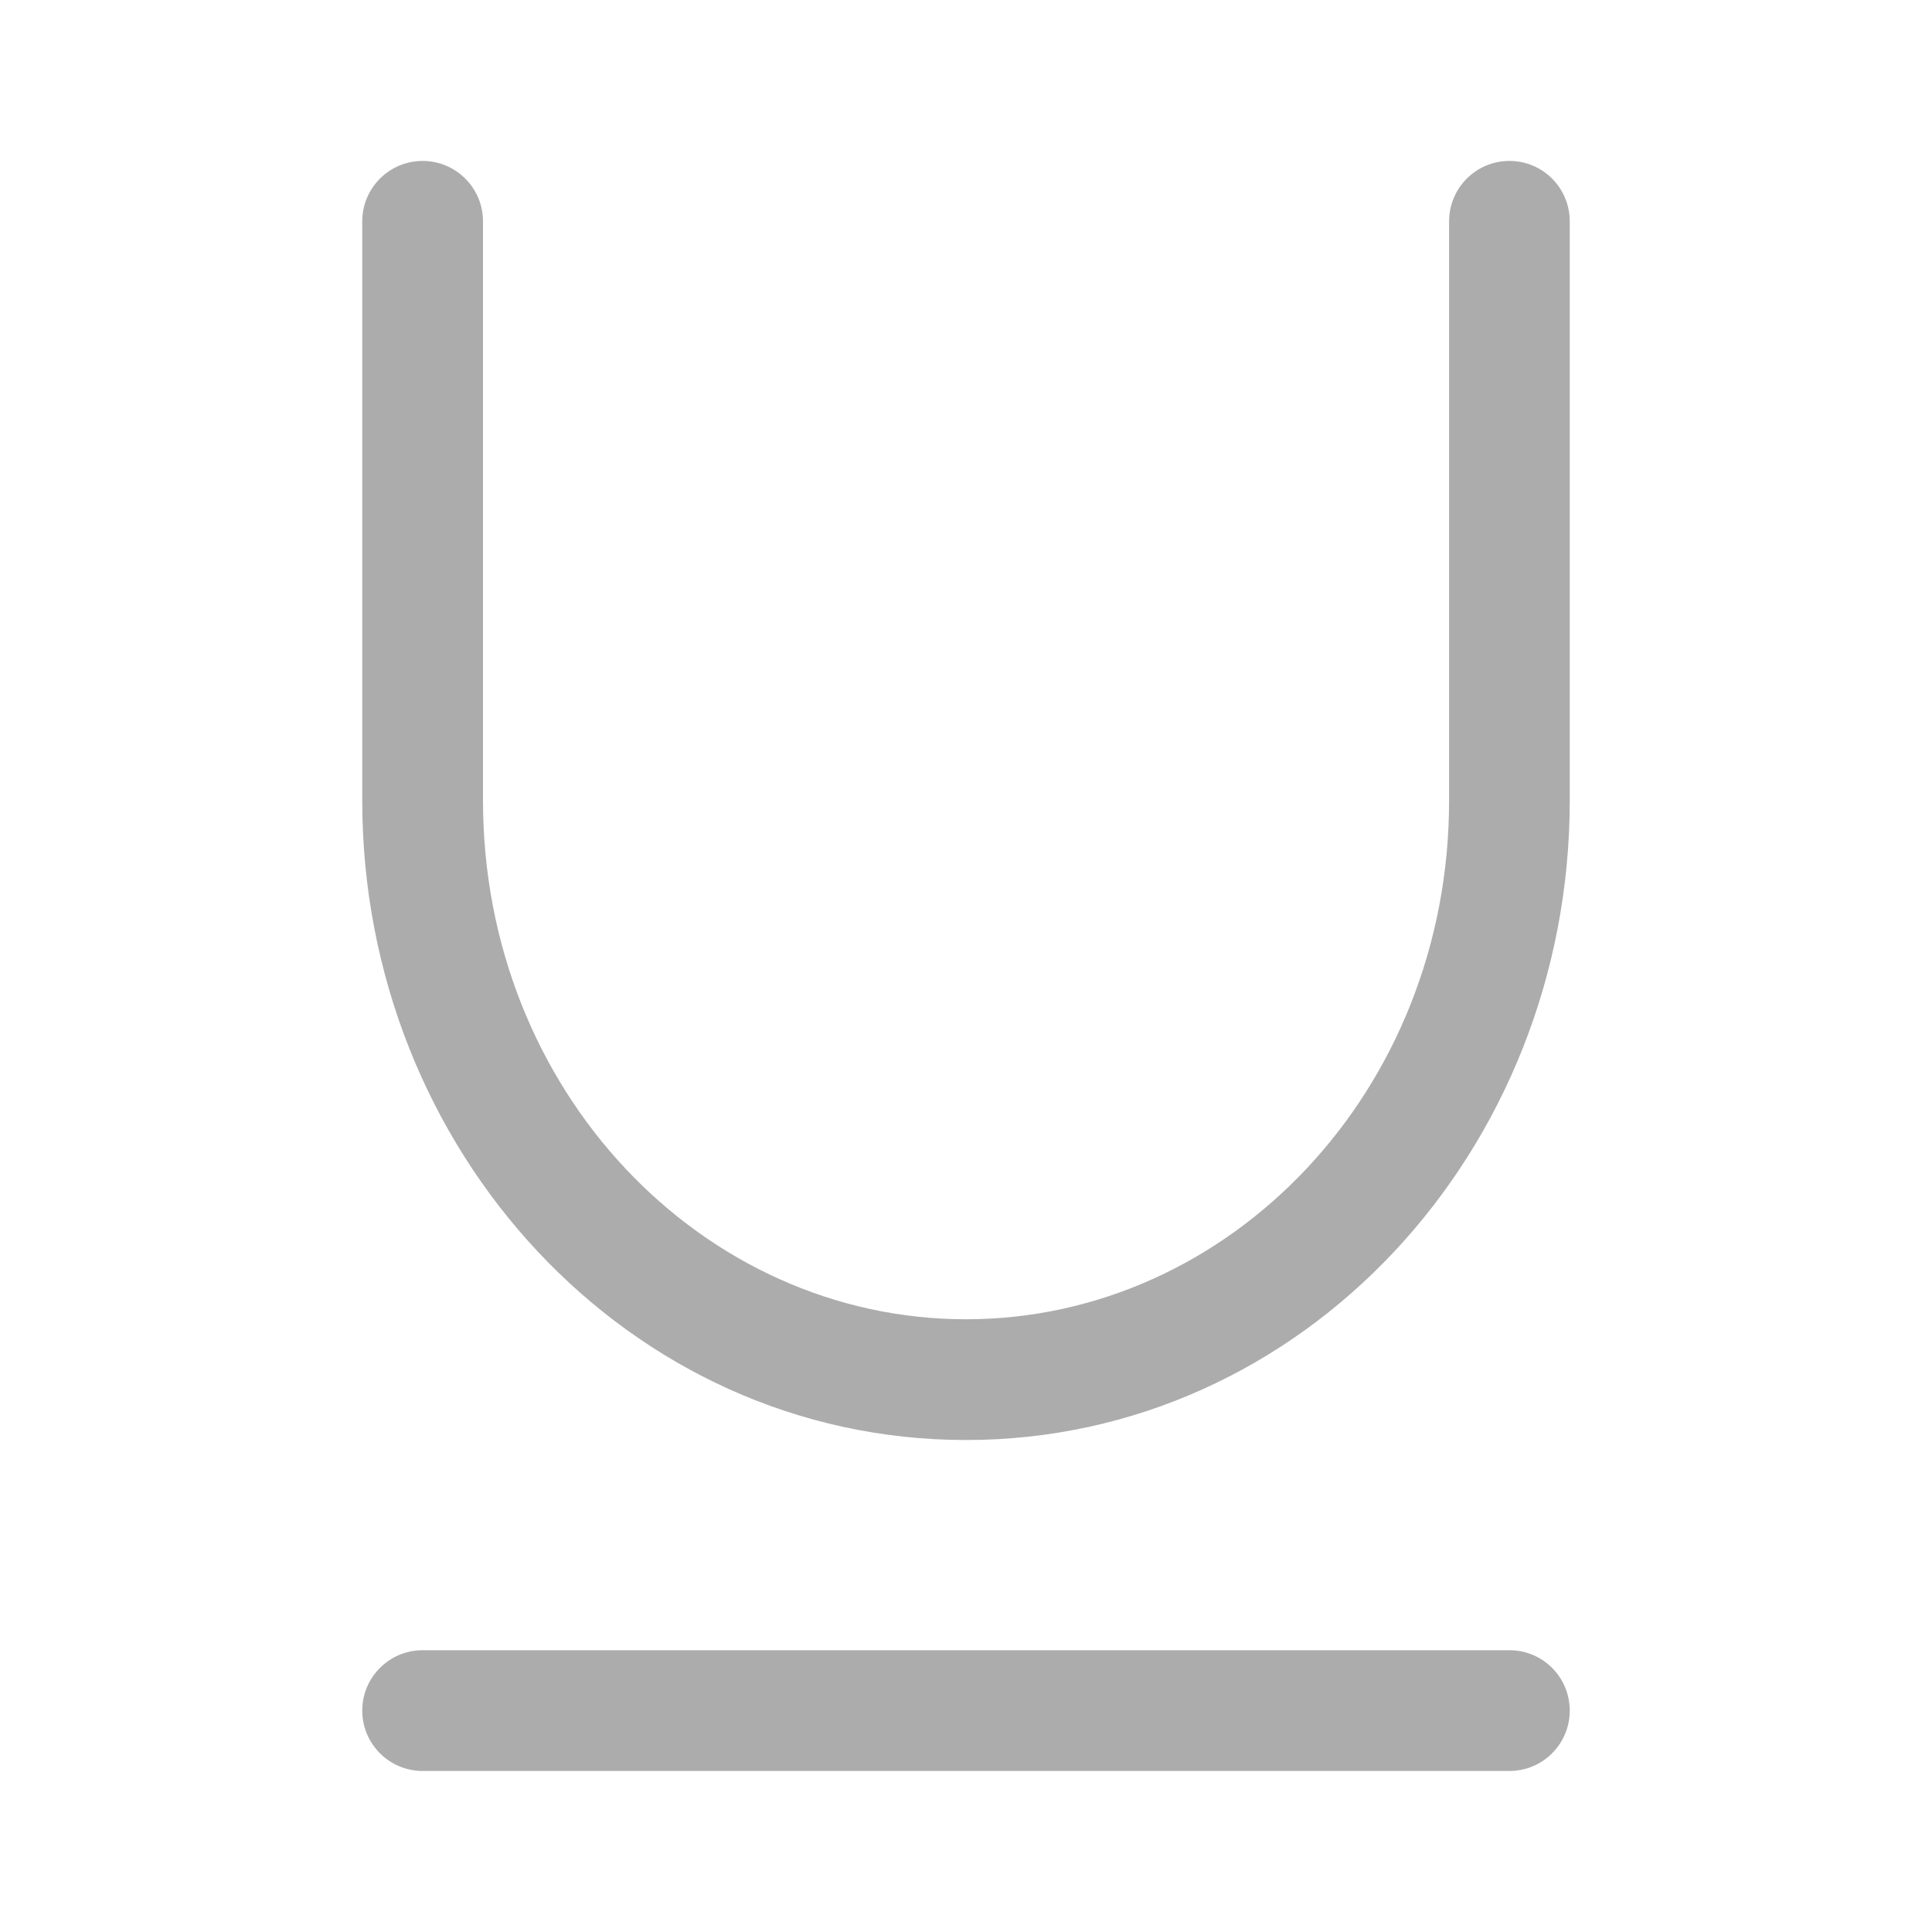
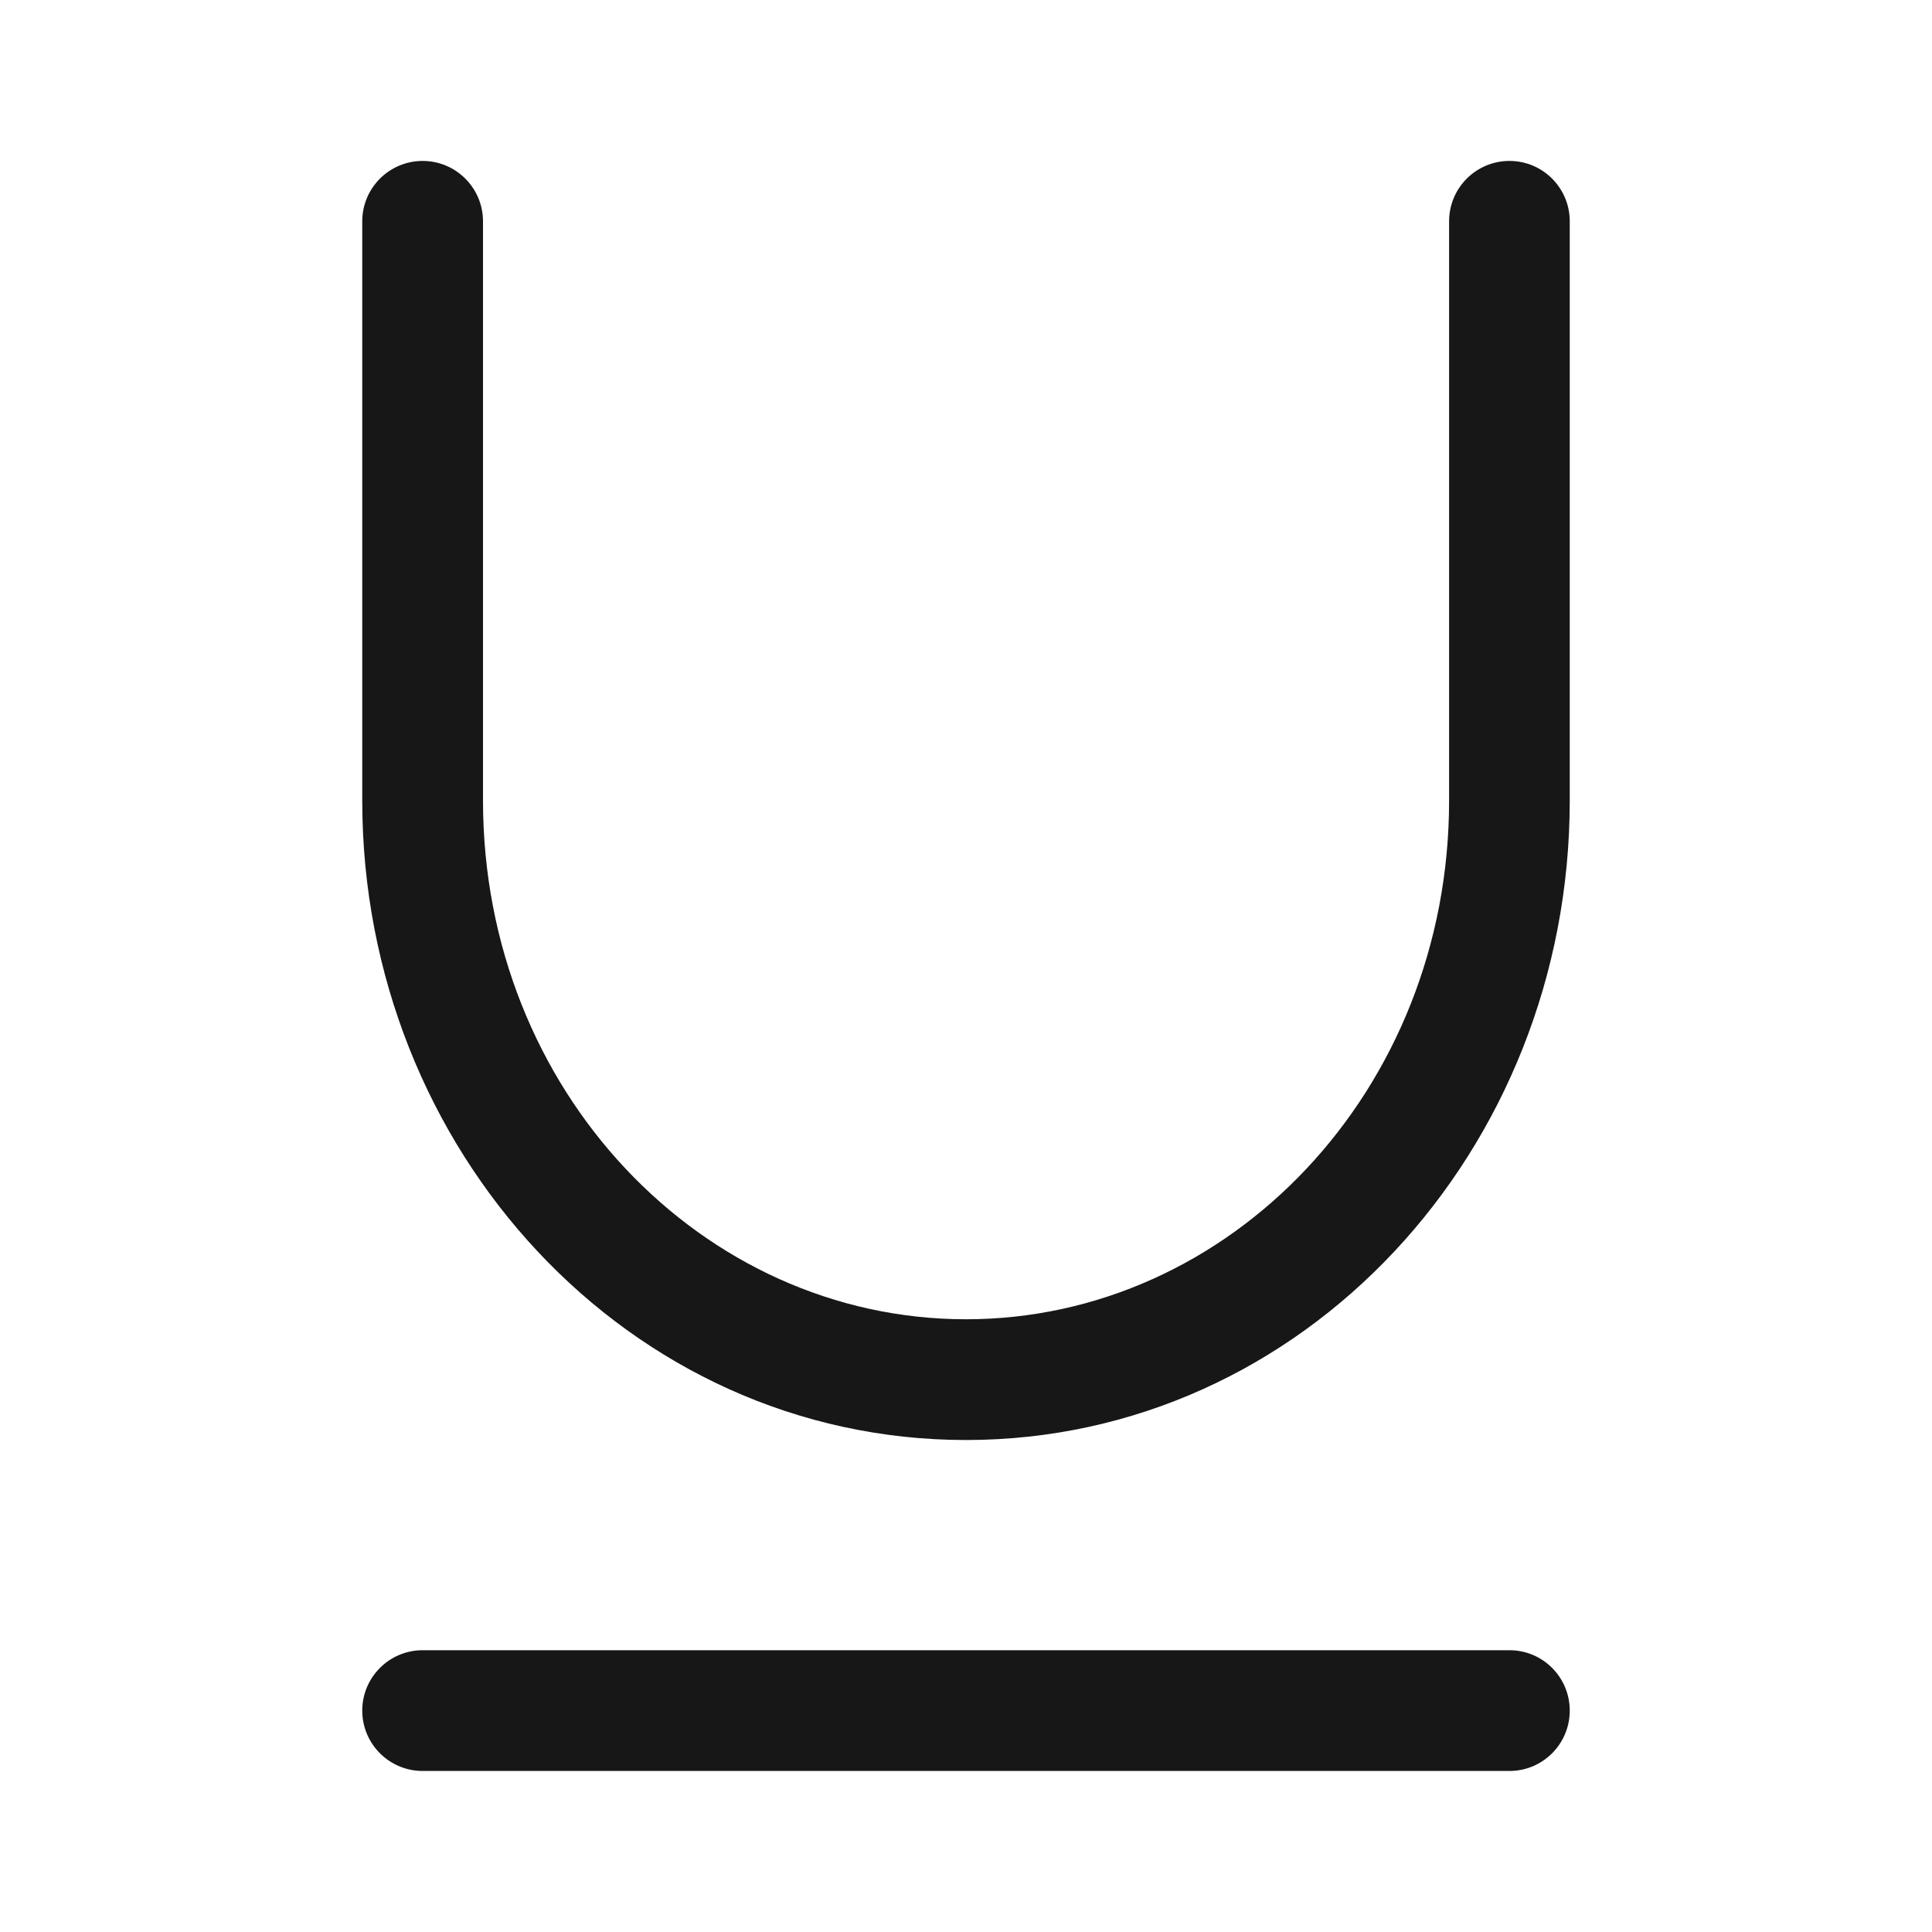
<svg xmlns="http://www.w3.org/2000/svg" width="20" height="20" viewBox="0 0 20 20" fill="none">
-   <path d="M5 2.291C5 1.946 4.72 1.666 4.375 1.666C4.03 1.666 3.75 1.946 3.75 2.291V8.287C3.75 11.908 6.508 14.907 10 14.907C13.492 14.907 16.25 11.908 16.25 8.287V2.291C16.25 1.946 15.971 1.666 15.626 1.666C15.28 1.666 15.001 1.946 15.001 2.291V8.287C15.001 11.294 12.728 13.657 10 13.657C7.272 13.657 5 11.294 5 8.287V2.291Z" fill="#ACACAC" />
-   <path d="M4.375 17.083C4.03 17.083 3.75 17.363 3.75 17.708C3.75 18.053 4.03 18.333 4.375 18.333H15.626C15.971 18.333 16.25 18.053 16.25 17.708C16.25 17.363 15.971 17.083 15.626 17.083H4.375Z" fill="#ACACAC" />
+   <path d="M5 2.291C5 1.946 4.72 1.666 4.375 1.666C4.03 1.666 3.75 1.946 3.75 2.291V8.287C3.75 11.908 6.508 14.907 10 14.907C13.492 14.907 16.25 11.908 16.25 8.287V2.291C16.25 1.946 15.971 1.666 15.626 1.666C15.28 1.666 15.001 1.946 15.001 2.291V8.287C15.001 11.294 12.728 13.657 10 13.657C7.272 13.657 5 11.294 5 8.287V2.291Z" fill="#171717" />
+   <path d="M4.375 17.083C4.03 17.083 3.75 17.363 3.75 17.708C3.75 18.053 4.03 18.333 4.375 18.333H15.626C15.971 18.333 16.25 18.053 16.25 17.708C16.25 17.363 15.971 17.083 15.626 17.083H4.375Z" fill="#171717" />
</svg>
